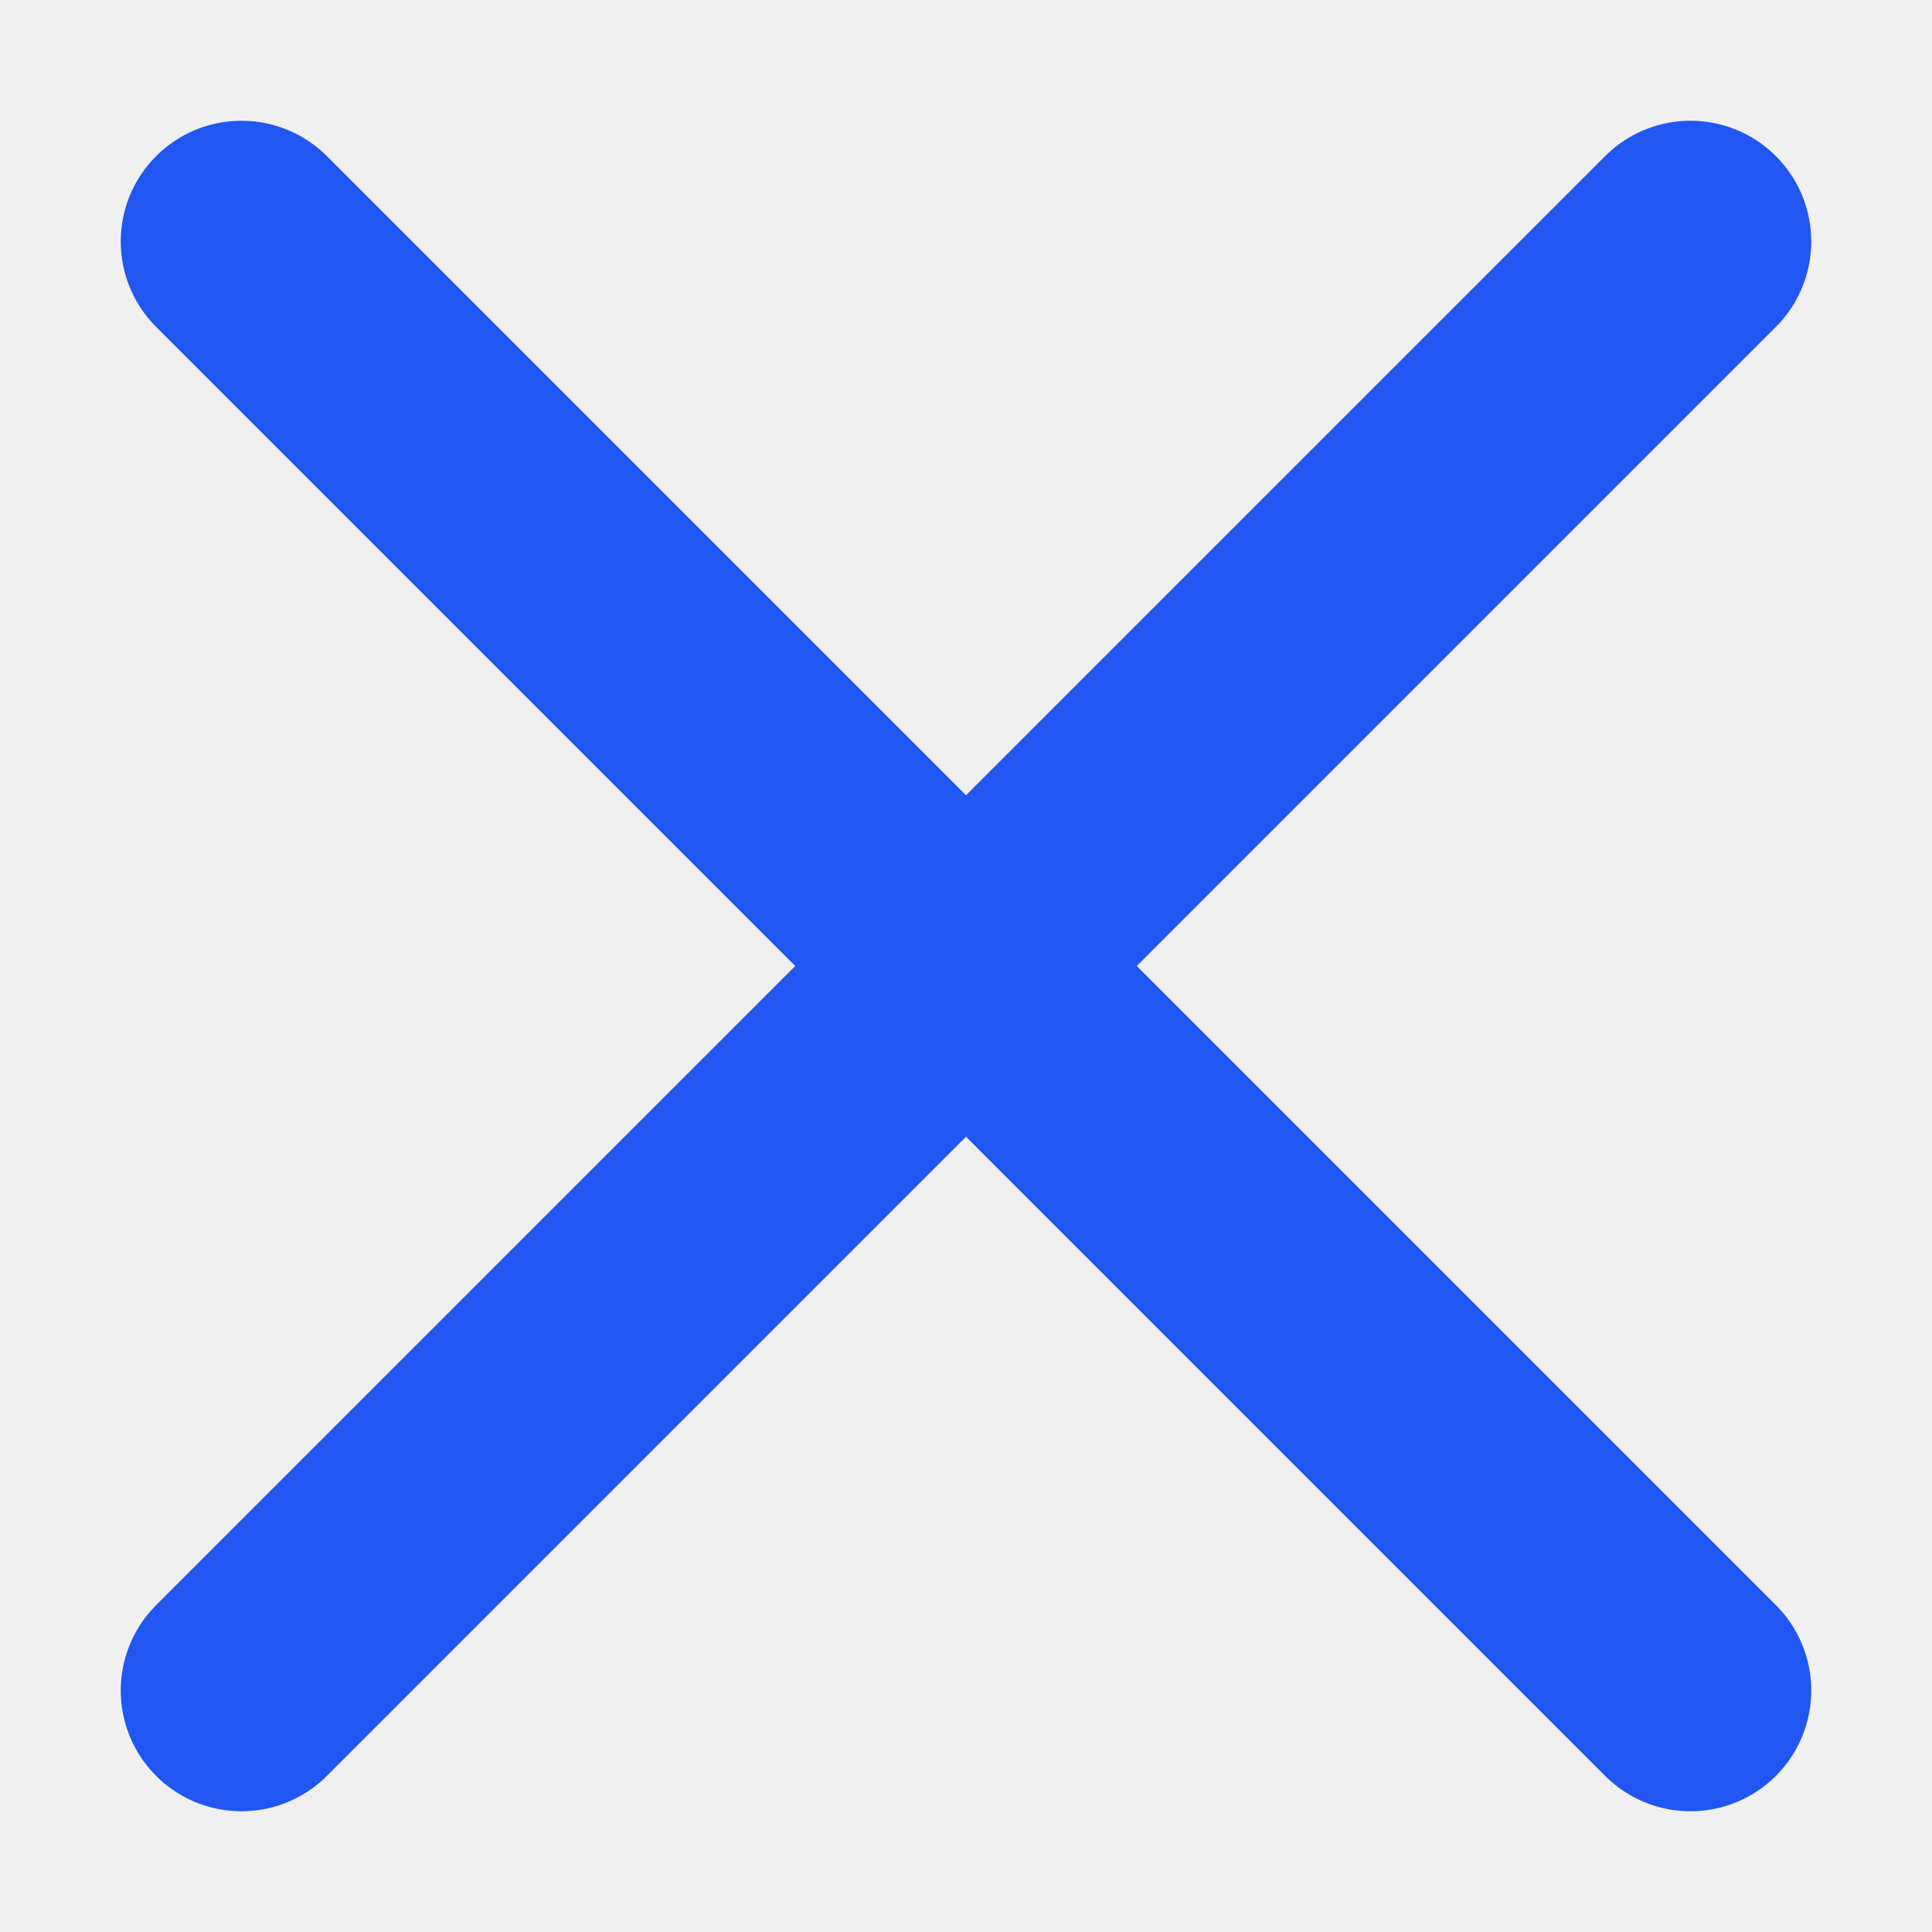
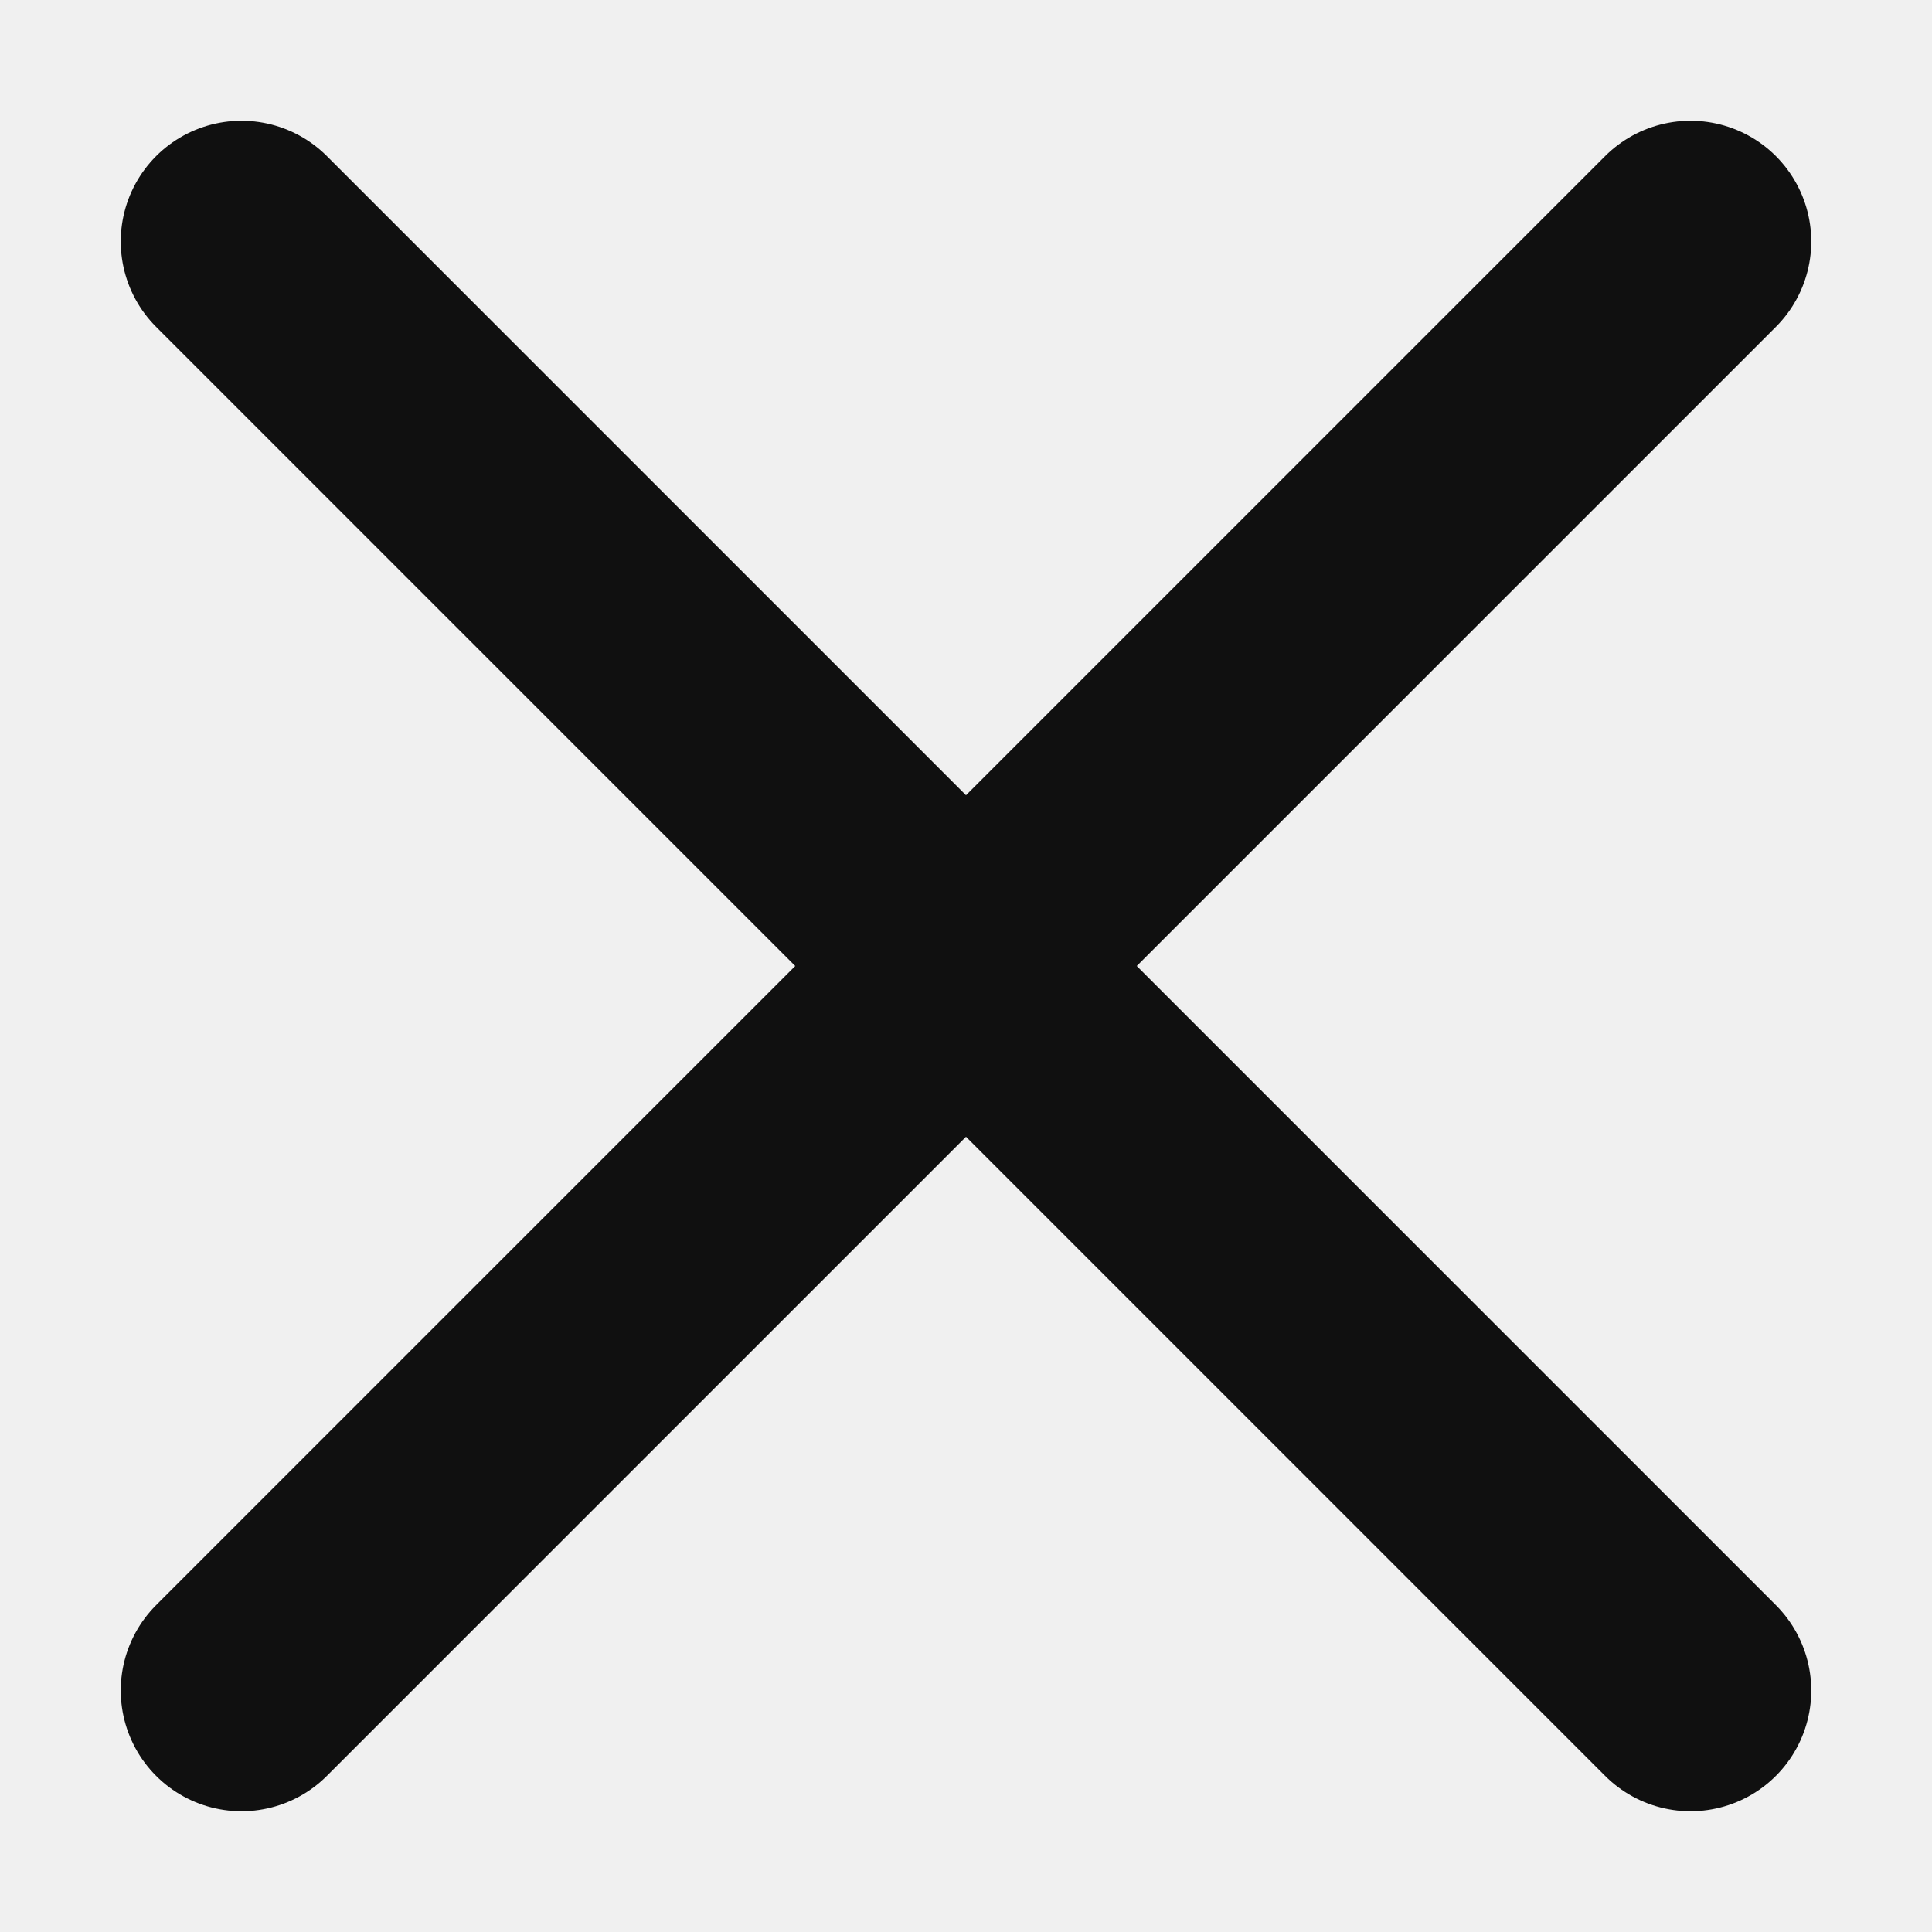
<svg xmlns="http://www.w3.org/2000/svg" width="8" height="8" viewBox="0 0 8 8" fill="none">
  <g clip-path="url(#clip0_11_4)">
-     <path d="M1 1L4 4L7 7M7 1L1 7" stroke="#2156F2" stroke-linecap="round" stroke-linejoin="round" />
+     <path d="M1 1L4 4L7 7M7 1L1 7" stroke="#101010" stroke-linecap="round" stroke-linejoin="round" />
  </g>
  <defs>
    <clipPath id="clip0_11_4">
      <rect width="8" height="8" fill="white" />
    </clipPath>
  </defs>
</svg>
